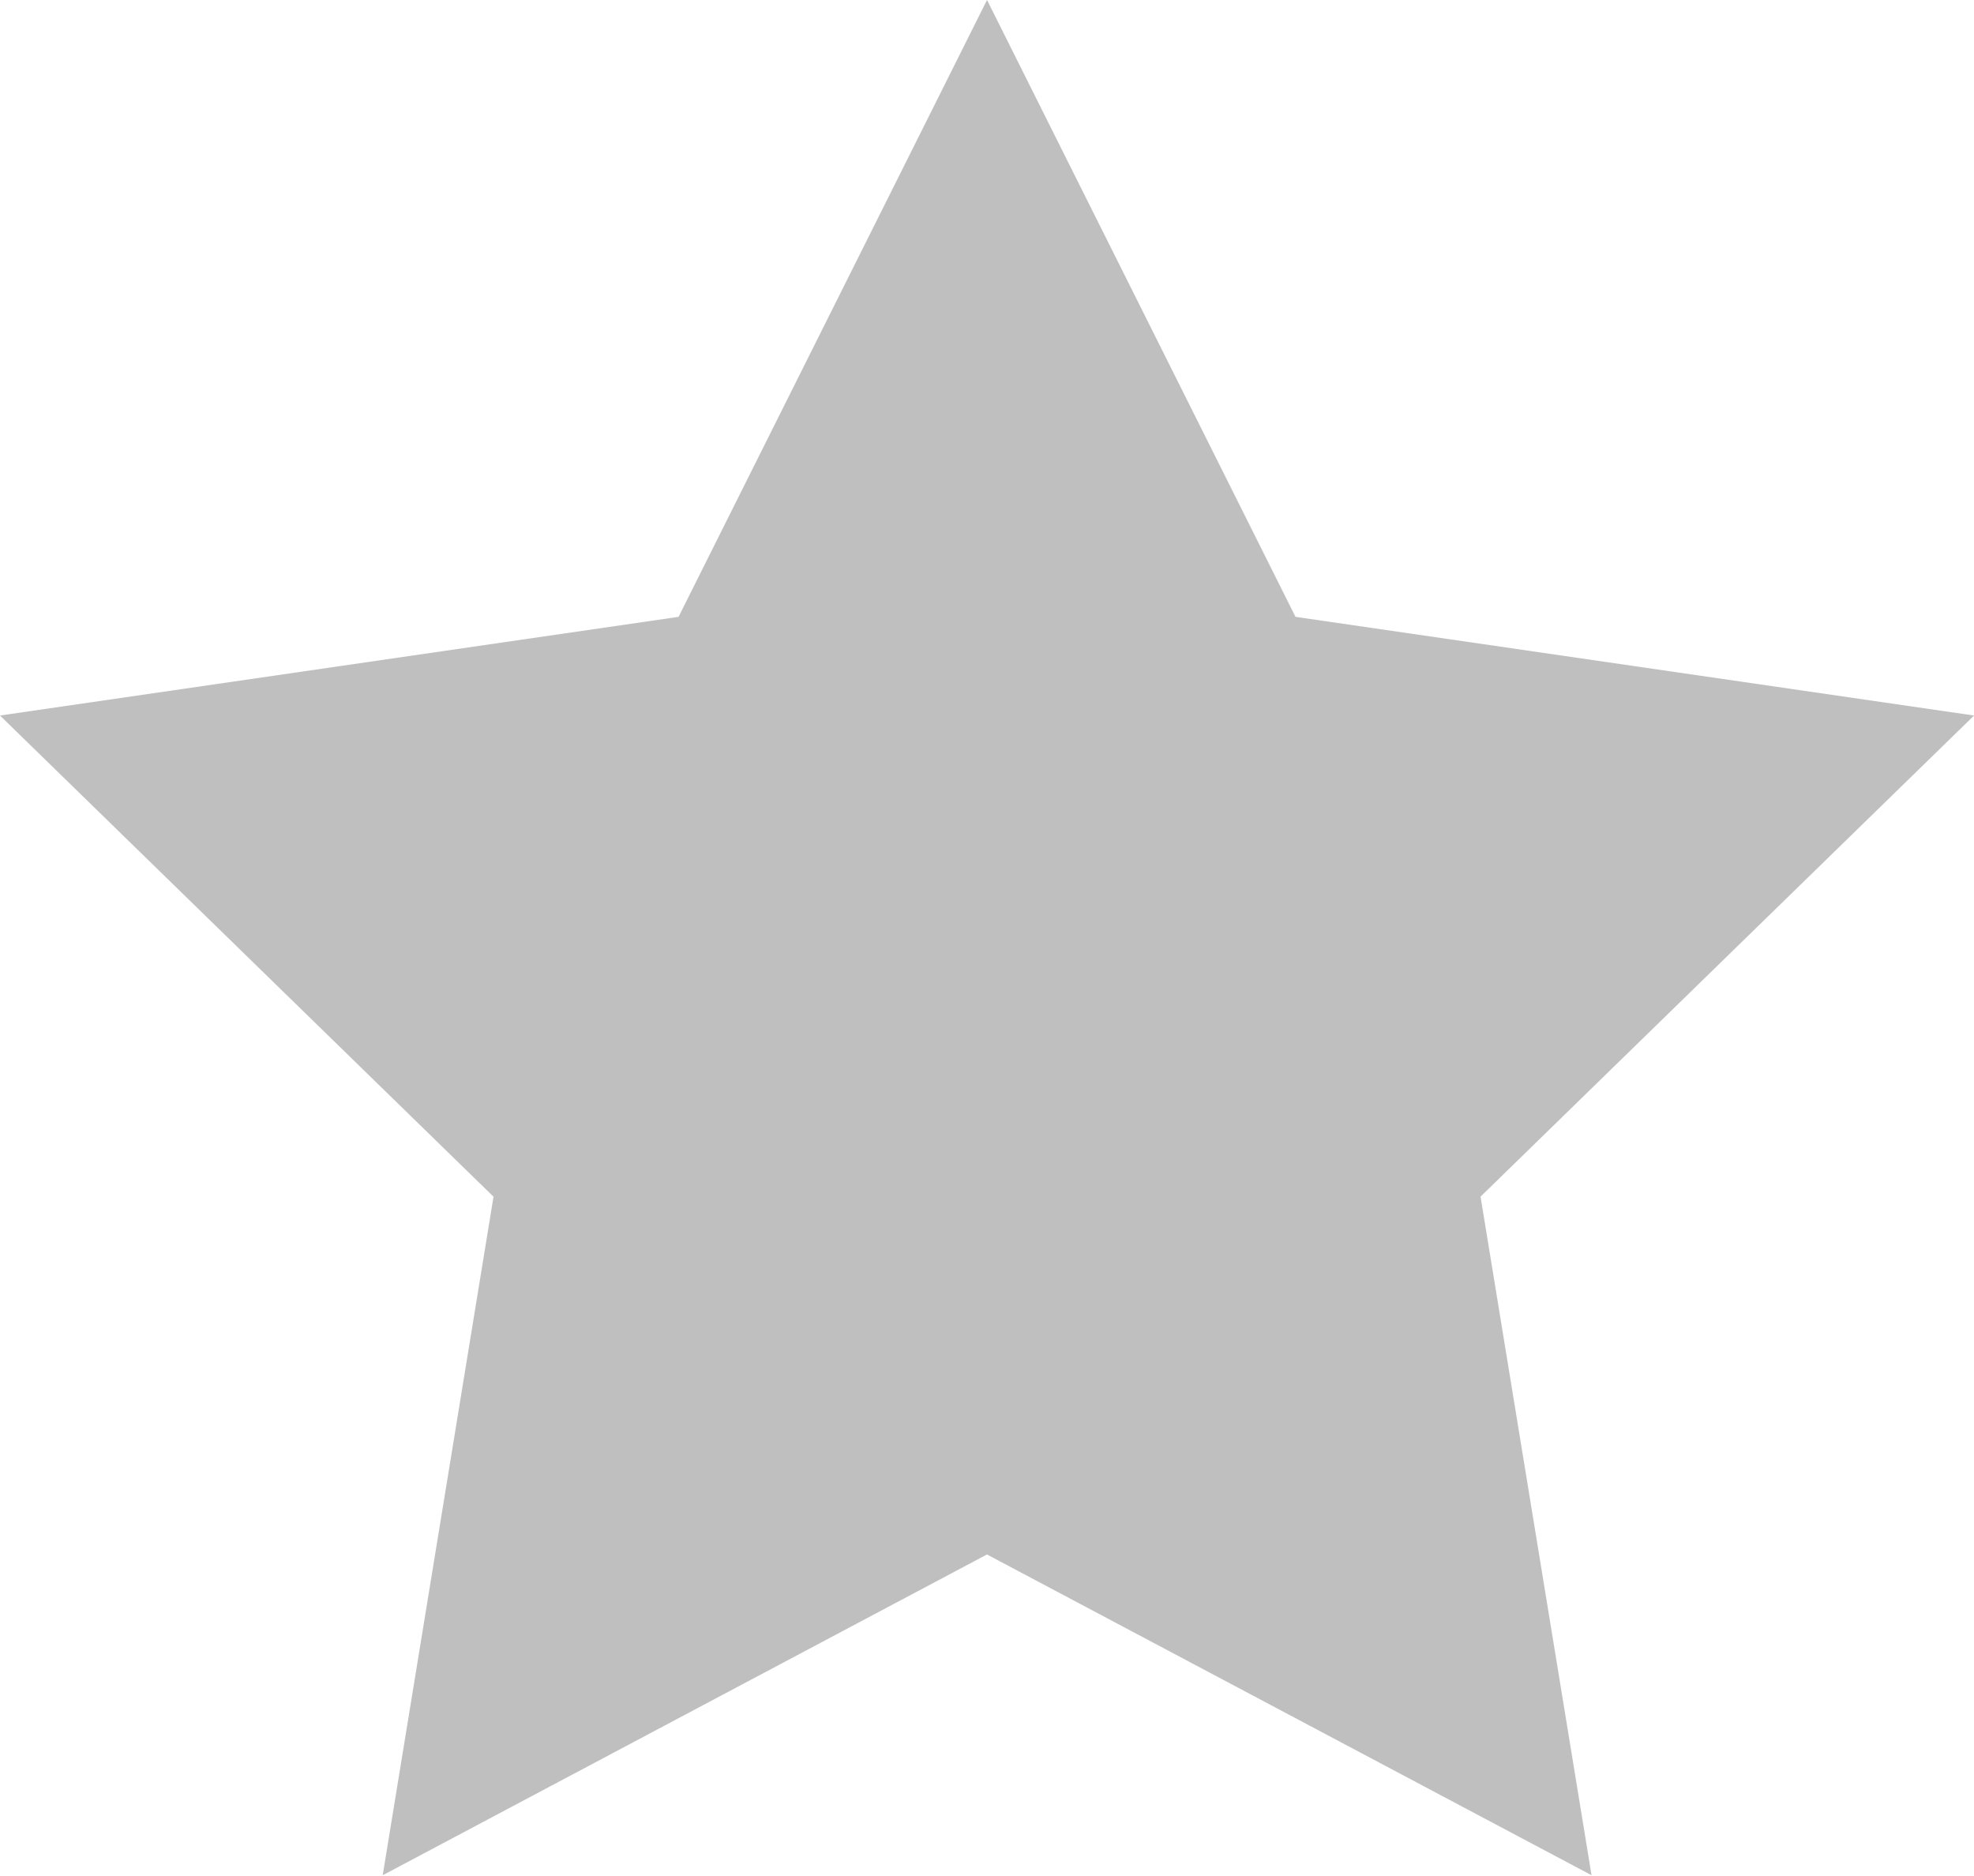
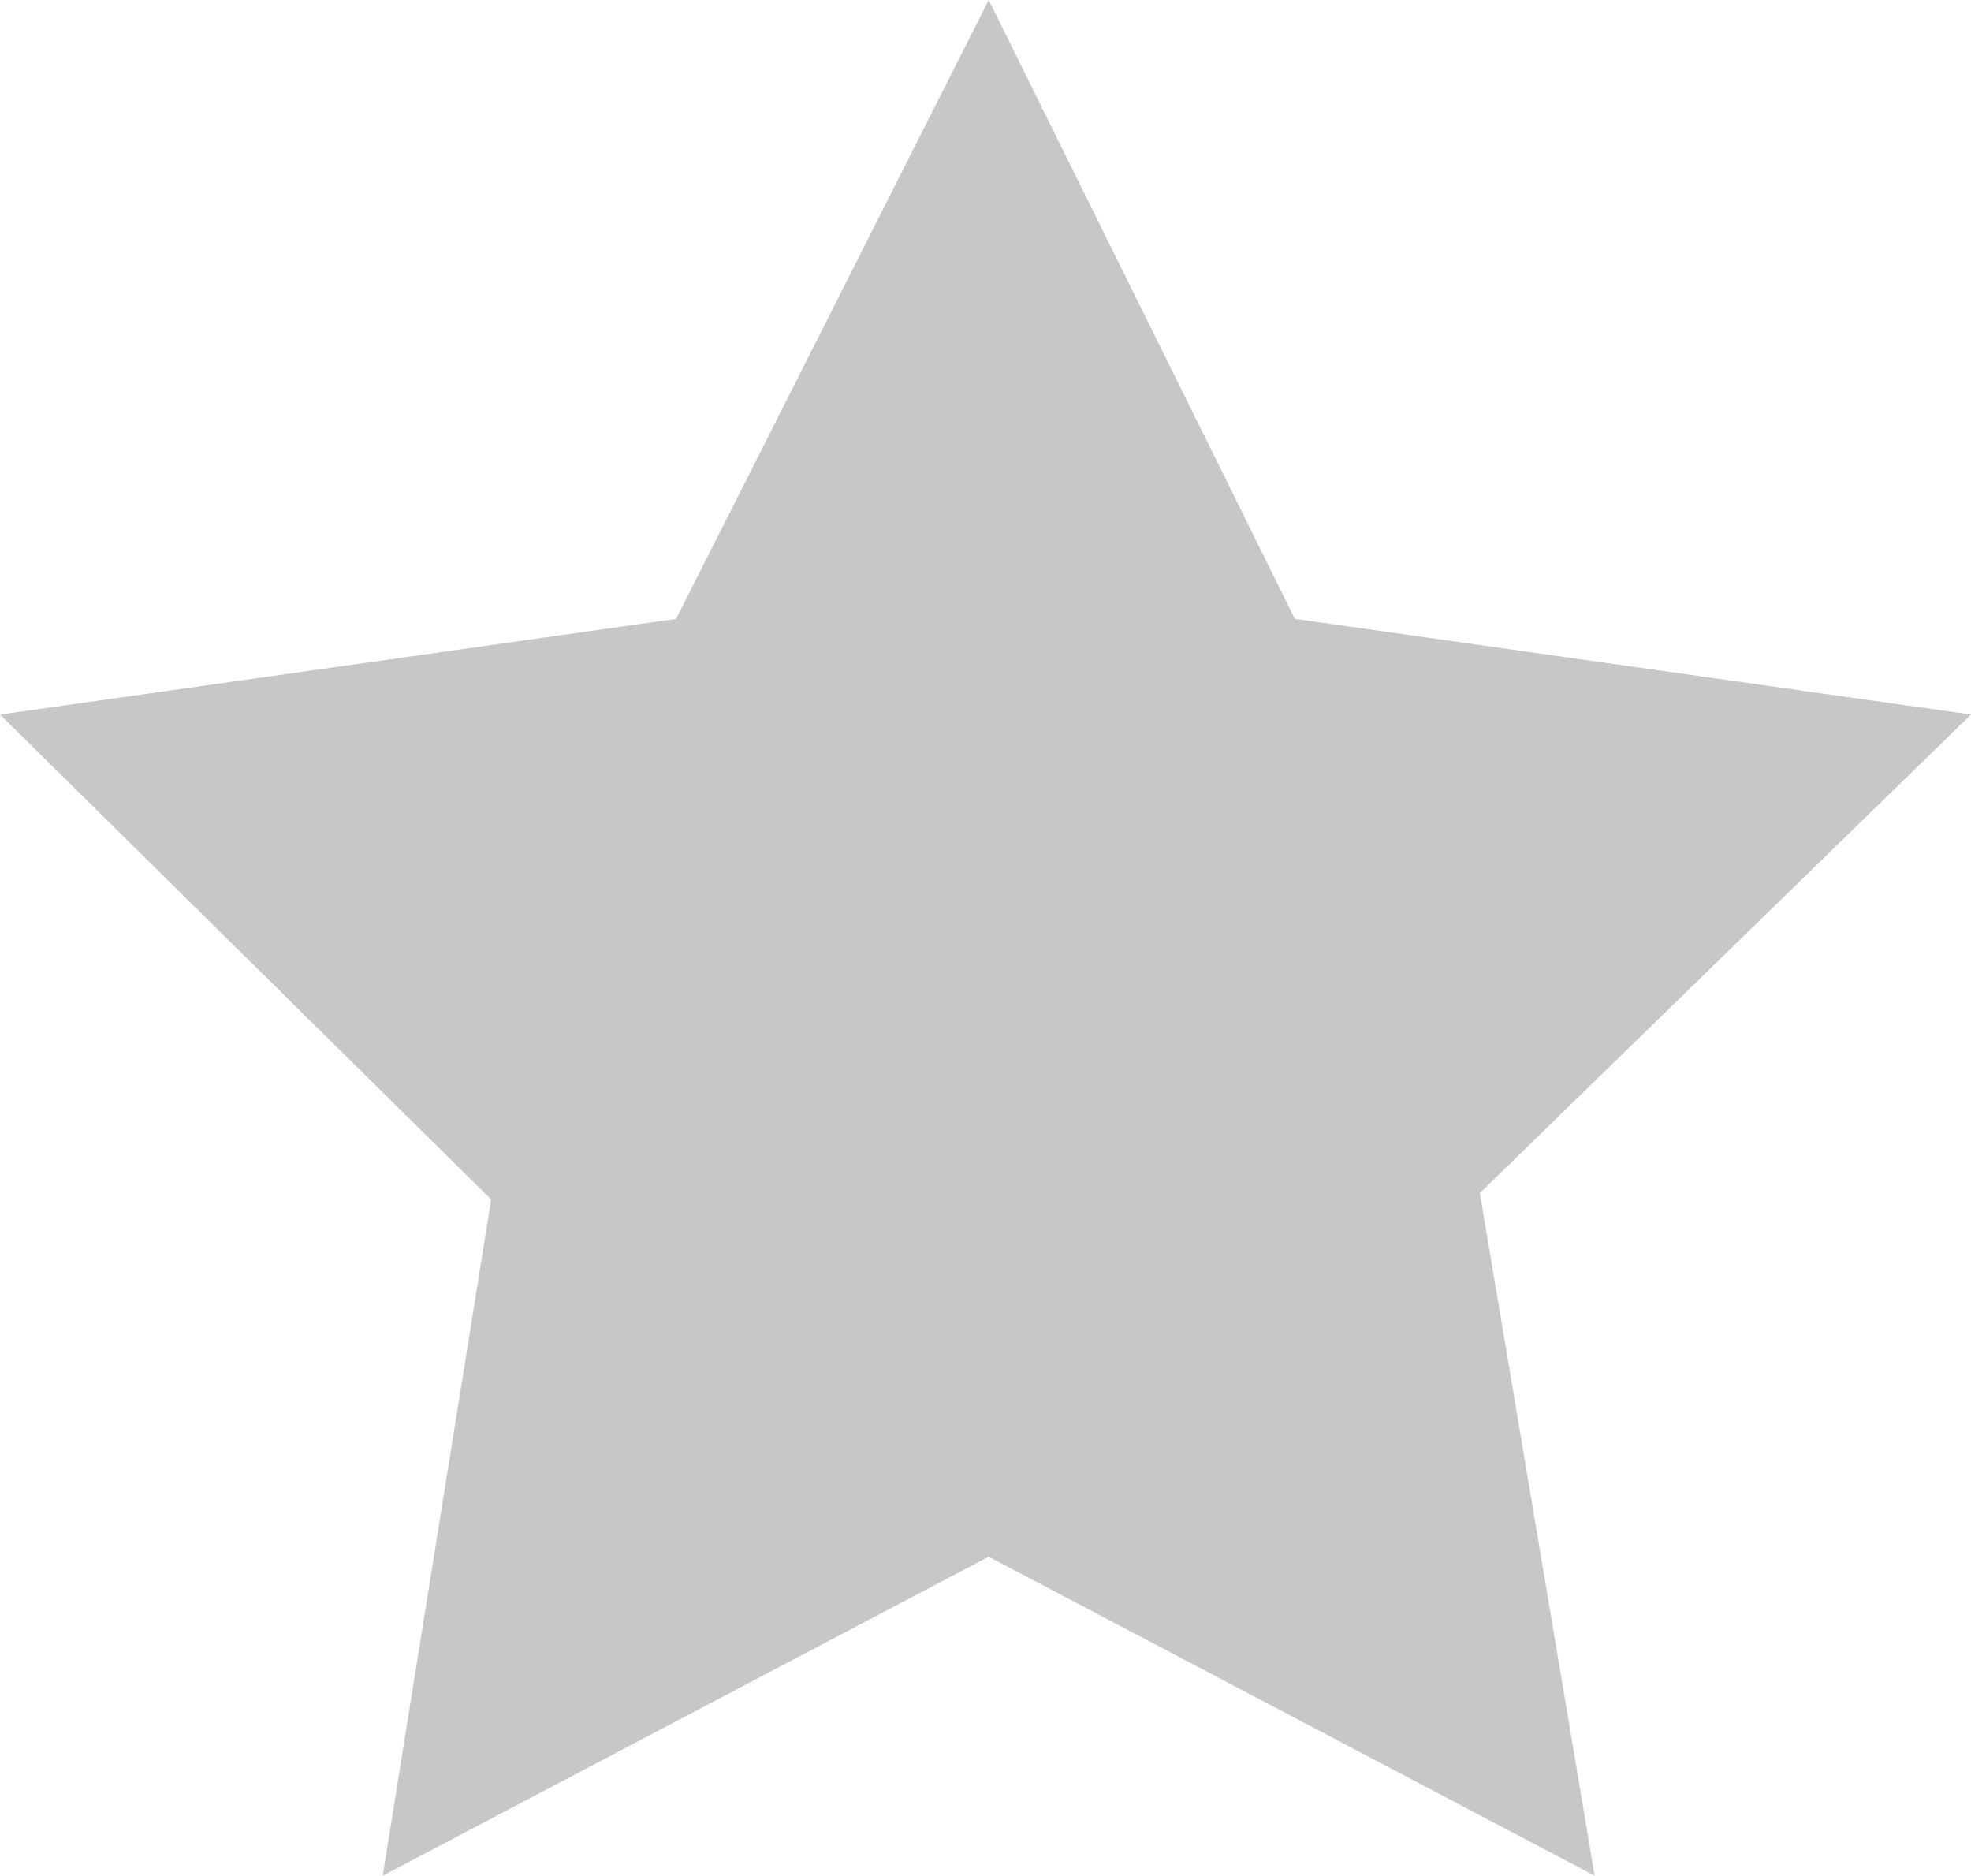
- <svg xmlns="http://www.w3.org/2000/svg" width="30.947" height="29.4">
-   <path d="M15.474 0l4.836 9.671 10.638 1.547-7.737 7.543 1.74 10.639-9.478-5.029L6 29.4l1.737-10.638L0 11.218l10.638-1.547z" fill="#BFBFBF" />
+ <svg xmlns="http://www.w3.org/2000/svg" version="1.1" id="Livello_1" x="0px" y="0px" viewBox="0 0 30.9 29.4" style="enable-background:new 0 0 30.9 29.4;" xml:space="preserve">
+   <style type="text/css">
+ 	.st0{fill:#C7C7C7;}
+ </style>
+   <path class="st0" d="M15.5,0l4.8,9.7l10.6,1.5l-7.7,7.5L25,29.4l-9.5-5l-9.5,5l1.7-10.6L0,11.2l10.6-1.5L15.5,0z" />
</svg>
